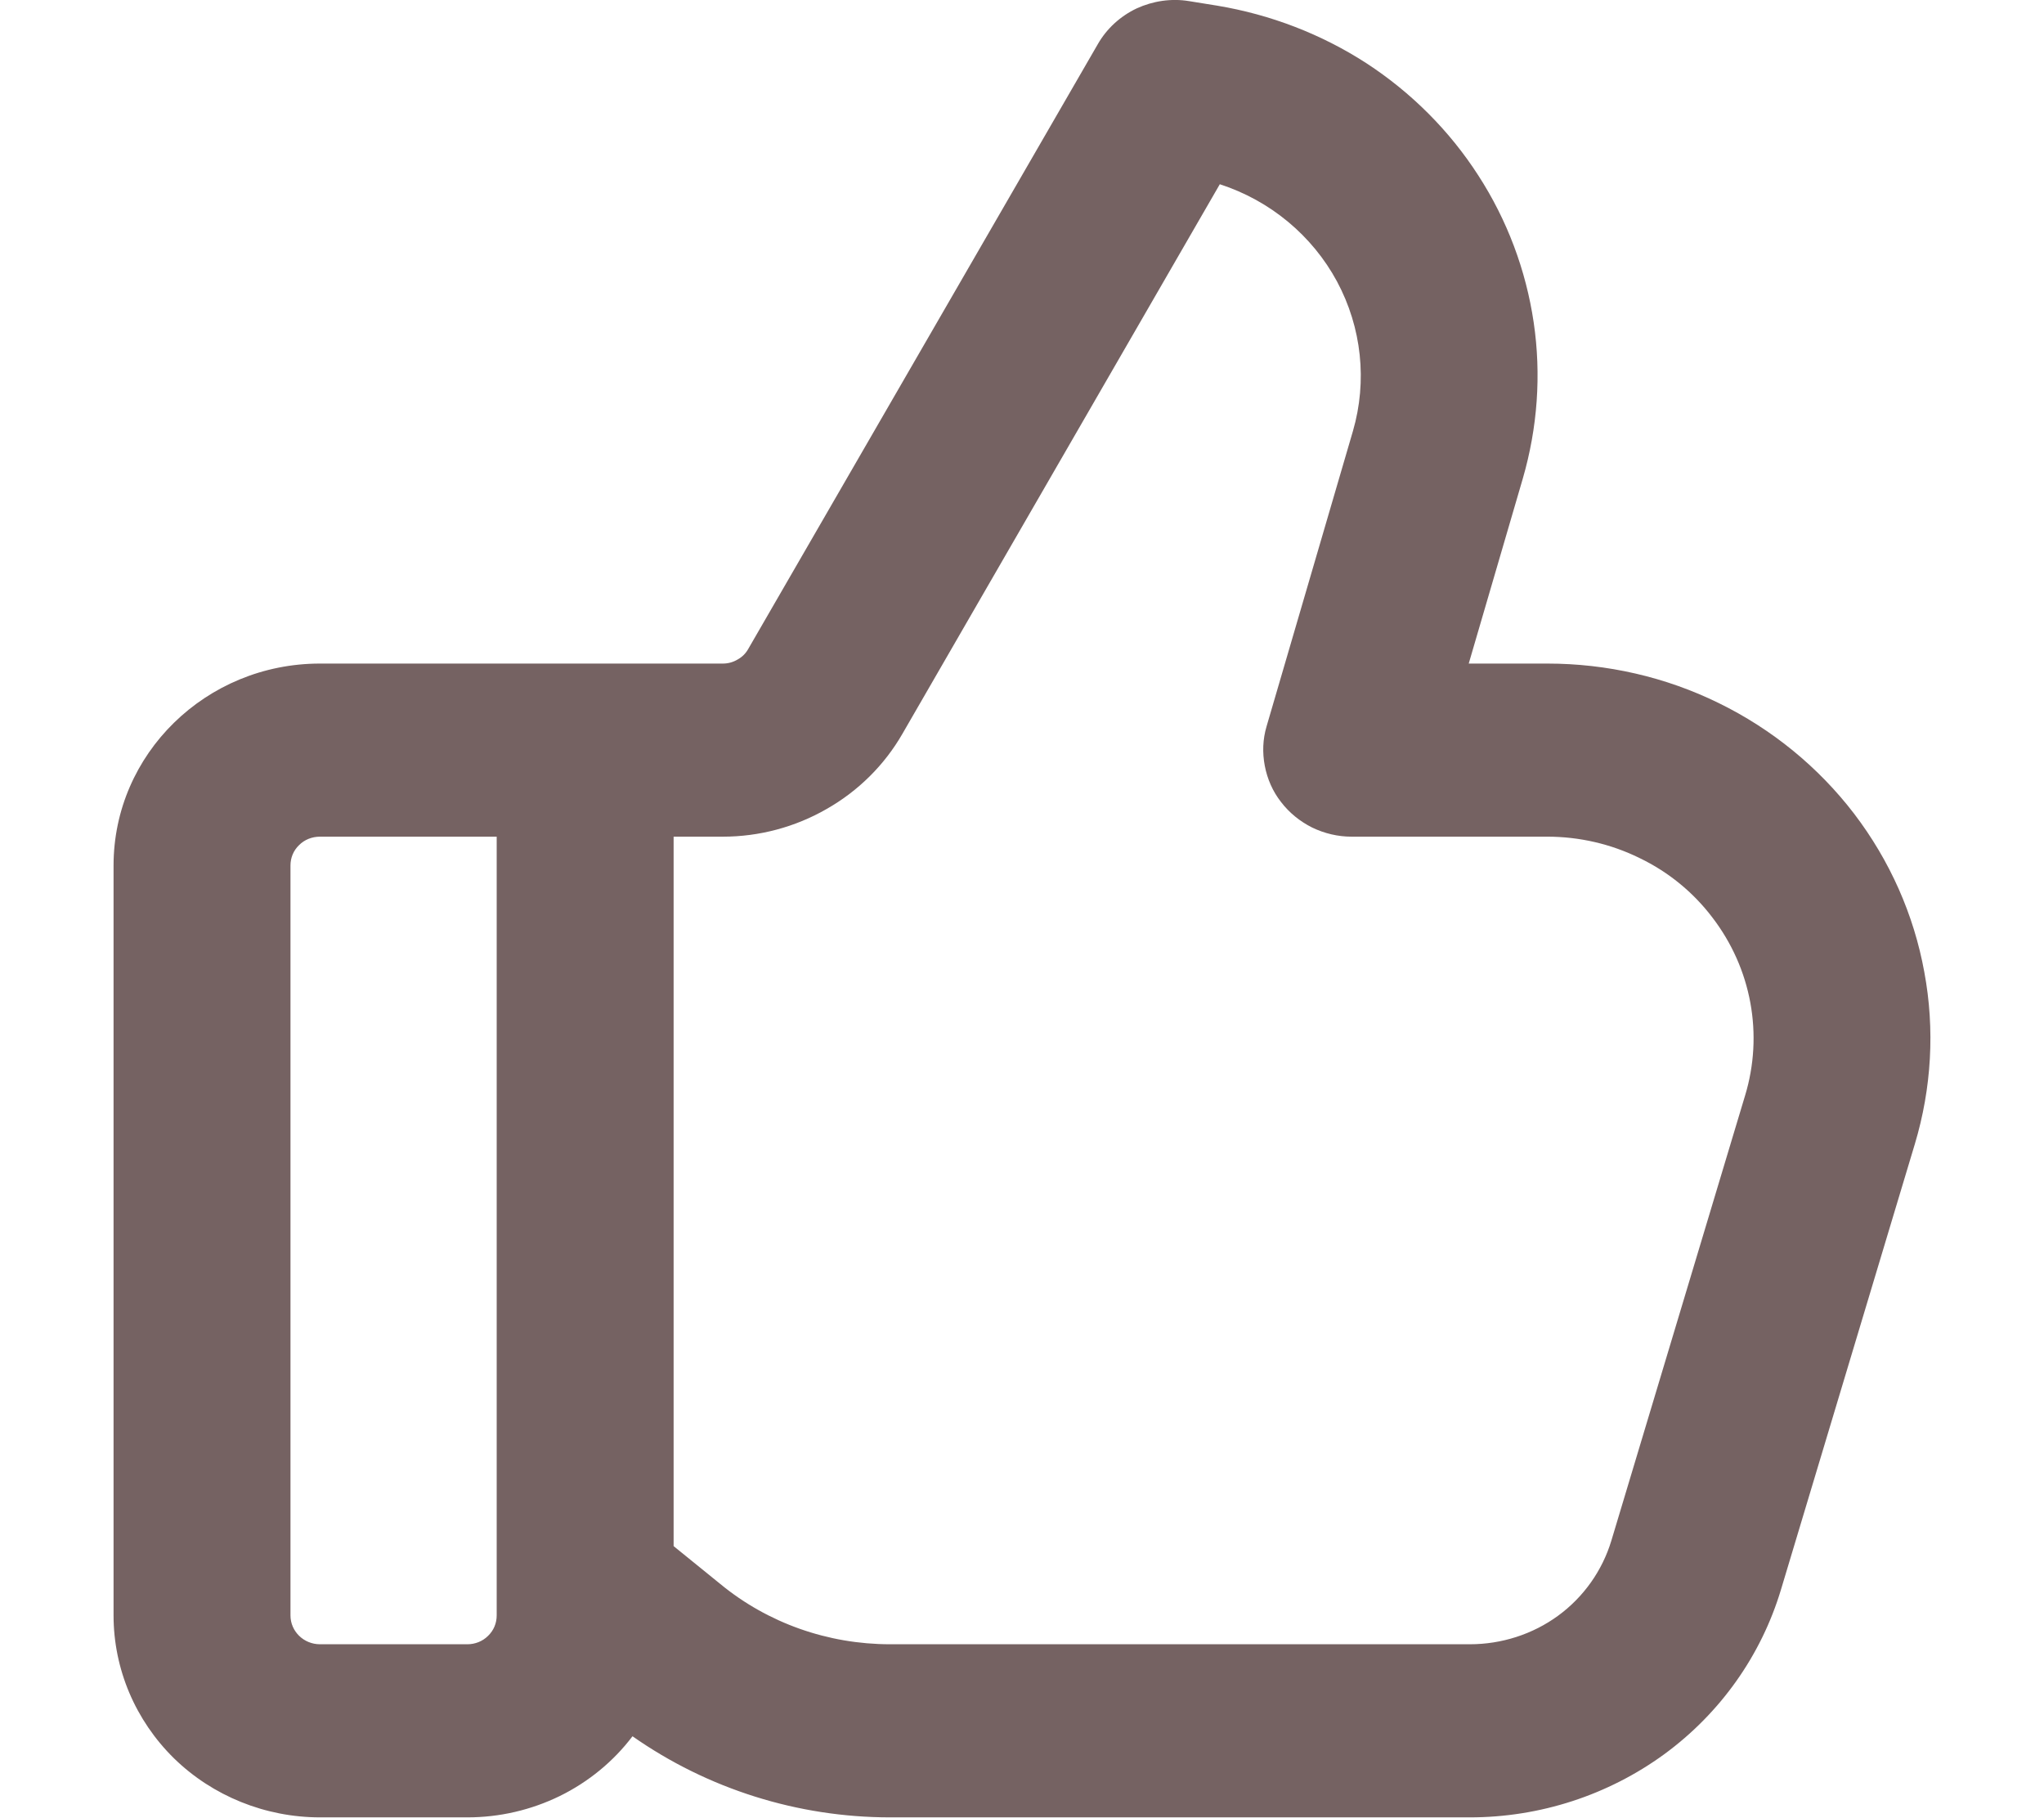
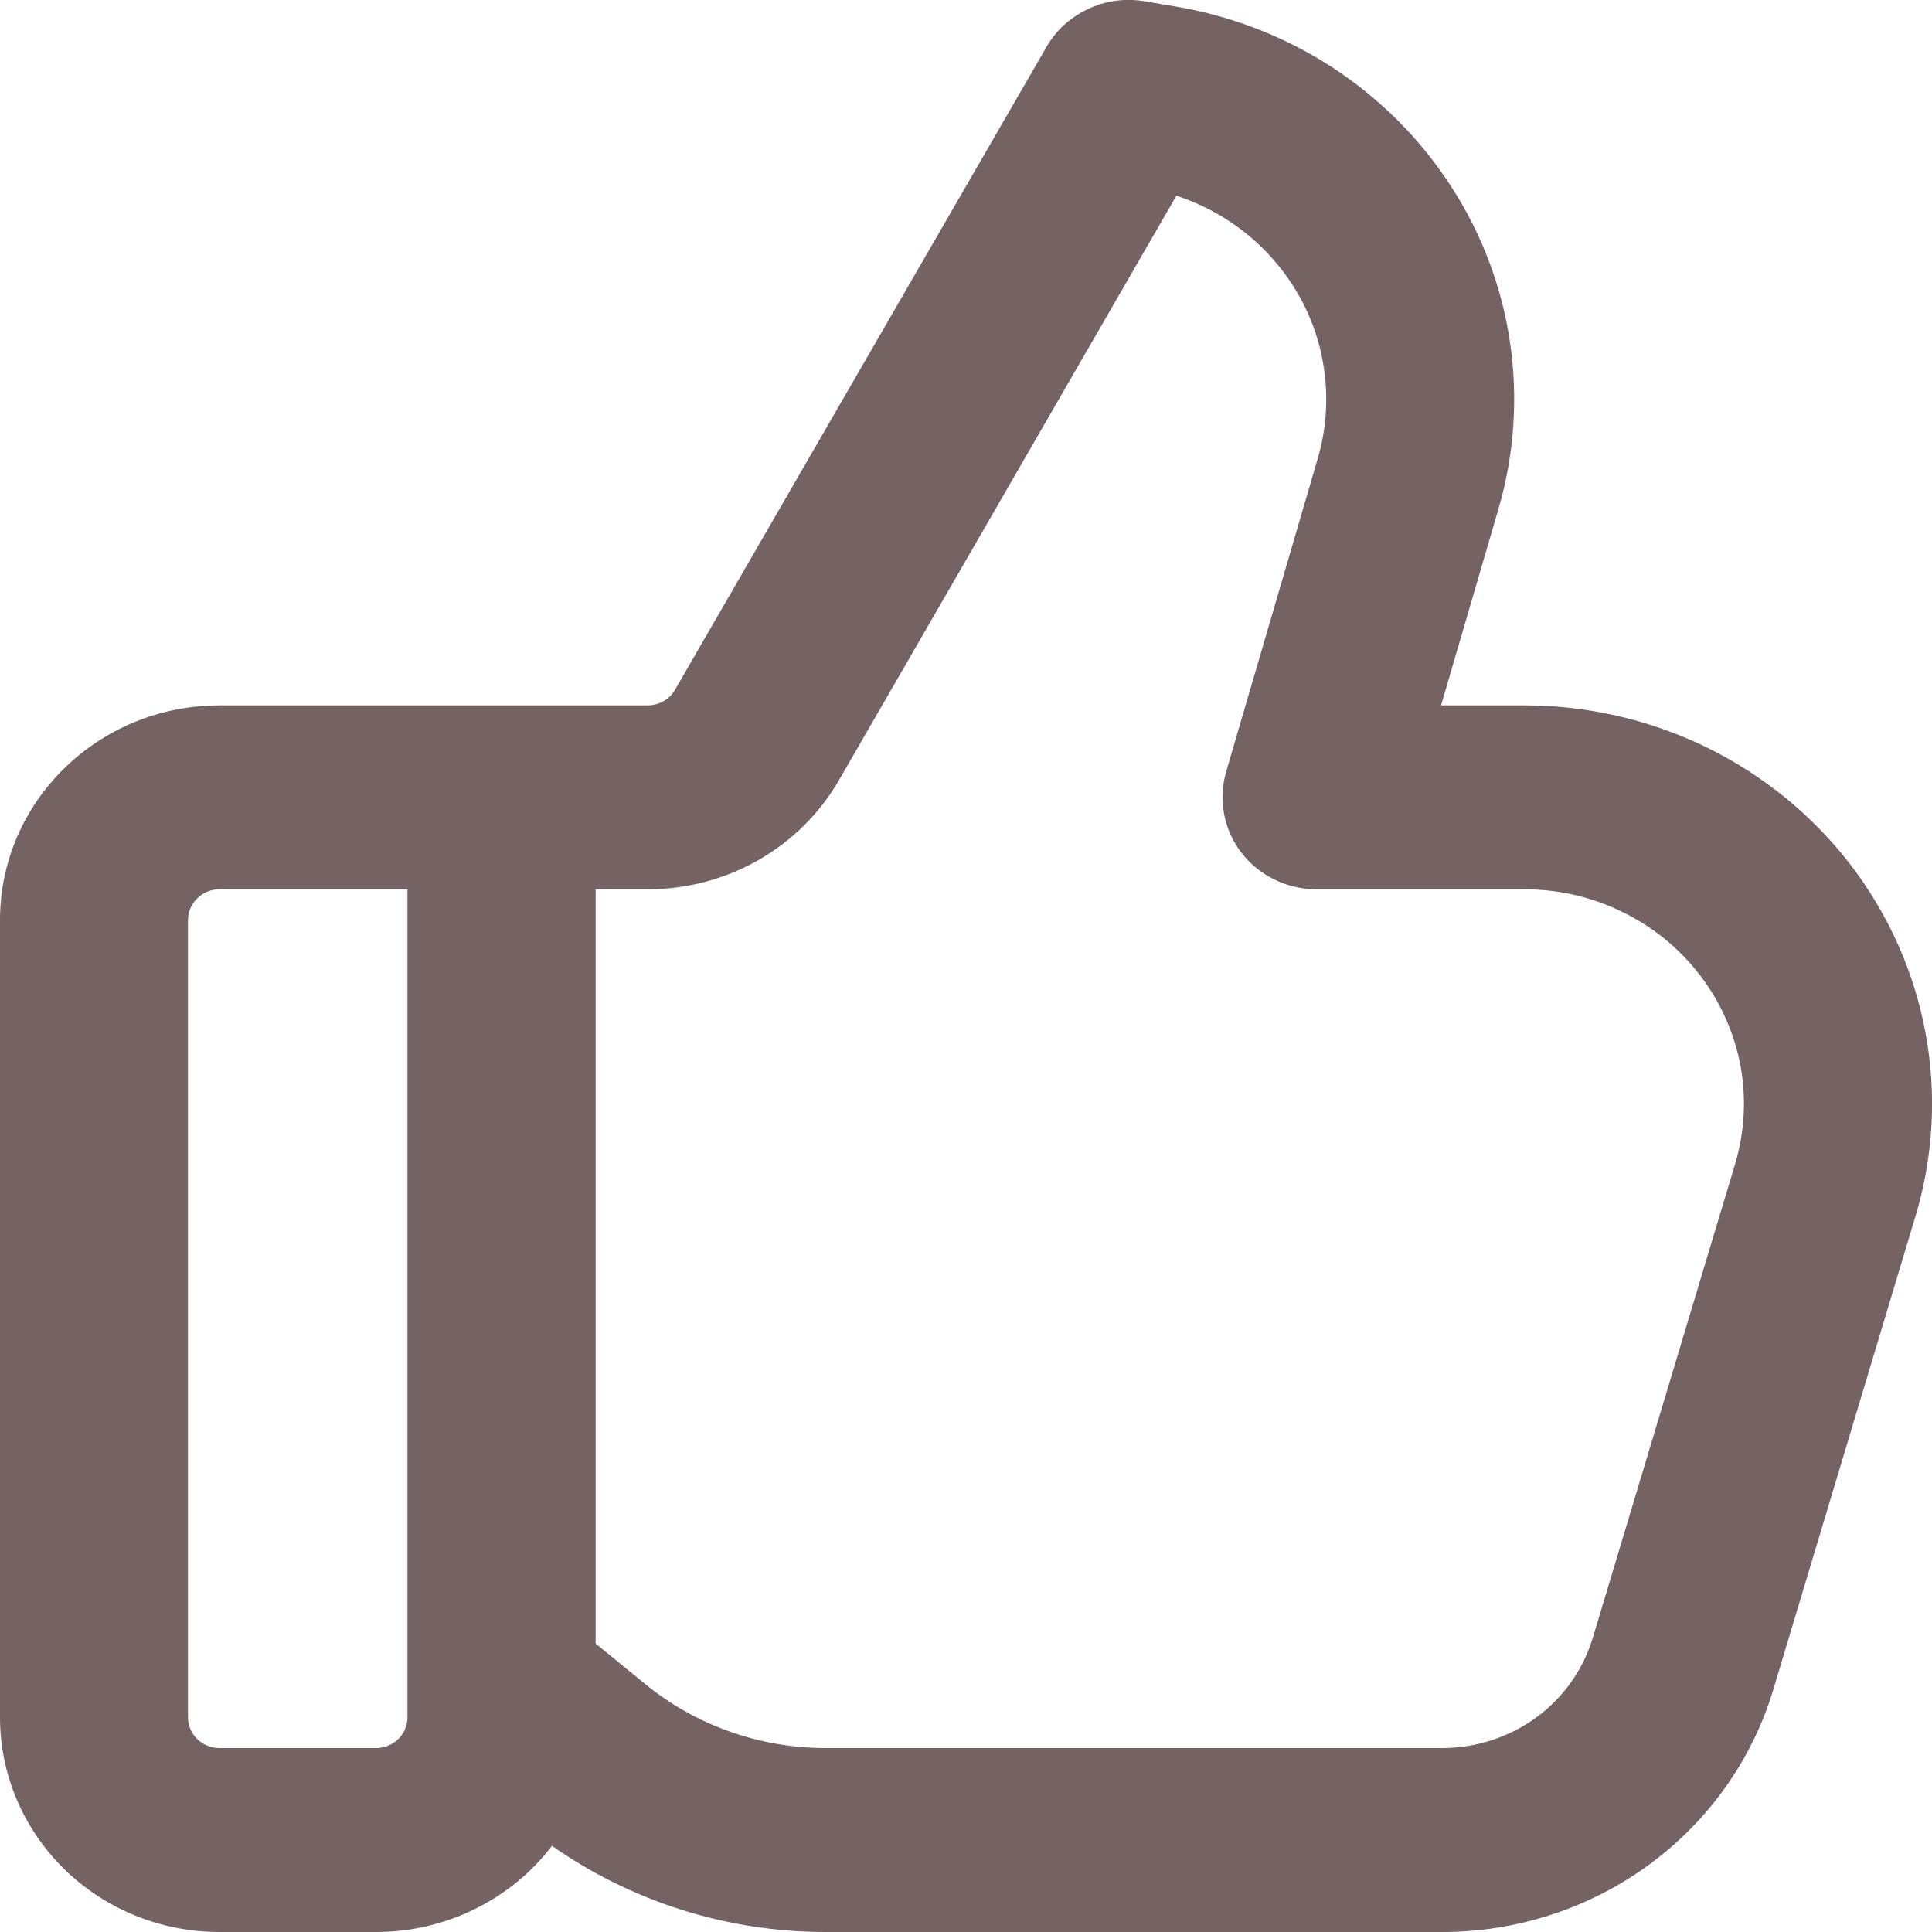
- <svg xmlns="http://www.w3.org/2000/svg" width="9" height="8" viewBox="0 0 9 8" fill="none">
-   <path d="M4.834 0.194C4.873 0.126 4.933 0.071 5.005 0.037C5.077 0.004 5.158 -0.008 5.236 0.005L5.36 0.025C5.594 0.064 5.818 0.15 6.016 0.278C6.214 0.407 6.382 0.575 6.509 0.772C6.636 0.968 6.719 1.189 6.753 1.419C6.787 1.649 6.77 1.883 6.705 2.107L6.467 2.921H6.813C7.075 2.921 7.334 2.98 7.568 3.095C7.803 3.21 8.007 3.377 8.164 3.582C8.321 3.788 8.427 4.026 8.473 4.279C8.52 4.531 8.505 4.791 8.431 5.037L7.842 6.997C7.755 7.287 7.575 7.541 7.328 7.722C7.081 7.902 6.781 8 6.472 8H3.919C3.513 8 3.116 7.875 2.785 7.643C2.701 7.754 2.591 7.844 2.465 7.906C2.338 7.968 2.199 8 2.058 8H1.409C1.168 8 0.936 7.906 0.766 7.74C0.596 7.573 0.5 7.347 0.5 7.111V3.81C0.5 3.319 0.907 2.921 1.409 2.921H3.183C3.206 2.921 3.228 2.915 3.248 2.903C3.268 2.892 3.284 2.876 3.295 2.856L4.834 0.194ZM2.966 6.806L3.172 6.973C3.381 7.145 3.646 7.238 3.919 7.238H6.472C6.612 7.238 6.749 7.194 6.861 7.112C6.973 7.03 7.055 6.914 7.095 6.782L7.684 4.822C7.724 4.69 7.732 4.55 7.707 4.414C7.682 4.278 7.625 4.15 7.54 4.039C7.456 3.928 7.346 3.838 7.219 3.777C7.093 3.715 6.954 3.683 6.813 3.683H5.951C5.891 3.683 5.832 3.669 5.778 3.643C5.724 3.616 5.677 3.578 5.641 3.531C5.604 3.484 5.58 3.429 5.569 3.371C5.558 3.313 5.56 3.254 5.577 3.197L5.957 1.898C6.021 1.678 5.996 1.442 5.887 1.239C5.778 1.037 5.593 0.883 5.371 0.811L3.973 3.231C3.894 3.368 3.779 3.482 3.64 3.561C3.501 3.641 3.343 3.683 3.183 3.683H2.966V6.806ZM2.187 3.683H1.409C1.374 3.683 1.341 3.696 1.317 3.72C1.292 3.744 1.279 3.776 1.279 3.81V7.111C1.279 7.181 1.337 7.238 1.409 7.238H2.058C2.092 7.238 2.125 7.225 2.149 7.201C2.174 7.177 2.187 7.145 2.187 7.111V3.683Z" fill="#756262" />
+ <svg xmlns="http://www.w3.org/2000/svg" width="10" height="10" viewBox="0 0 10 10" fill="none">
+   <path d="M5.417 0.242C5.466 0.157 5.541 0.089 5.631 0.047C5.721 0.004 5.822 -0.01 5.921 0.006L6.075 0.032C6.368 0.08 6.647 0.187 6.895 0.348C7.142 0.509 7.352 0.719 7.511 0.965C7.67 1.21 7.774 1.486 7.816 1.773C7.858 2.061 7.838 2.354 7.756 2.634L7.459 3.651H7.891C8.219 3.651 8.542 3.726 8.835 3.869C9.128 4.013 9.383 4.221 9.58 4.478C9.776 4.735 9.909 5.033 9.967 5.349C10.025 5.664 10.007 5.989 9.914 6.297L9.178 8.747C9.069 9.109 8.843 9.426 8.535 9.652C8.226 9.878 7.851 10 7.465 10H4.274C3.766 10 3.27 9.844 2.857 9.554C2.751 9.693 2.614 9.805 2.456 9.882C2.298 9.96 2.124 10 1.947 10H1.136C0.834 10 0.546 9.883 0.333 9.675C0.12 9.466 0 9.184 0 8.889L0 4.762C0 4.149 0.509 3.651 1.136 3.651H3.353C3.382 3.651 3.41 3.643 3.435 3.629C3.459 3.615 3.48 3.595 3.494 3.57L5.417 0.242ZM3.083 8.507L3.34 8.717C3.602 8.931 3.933 9.048 4.274 9.048H7.465C7.64 9.048 7.811 8.992 7.951 8.89C8.092 8.787 8.194 8.643 8.244 8.478L8.98 6.028C9.03 5.862 9.04 5.687 9.009 5.517C8.977 5.348 8.906 5.187 8.8 5.049C8.694 4.91 8.557 4.798 8.399 4.721C8.241 4.643 8.067 4.603 7.891 4.603H6.814C6.739 4.603 6.665 4.586 6.597 4.553C6.53 4.52 6.471 4.473 6.426 4.414C6.38 4.355 6.35 4.287 6.336 4.214C6.322 4.142 6.326 4.067 6.346 3.996L6.821 2.372C6.901 2.097 6.87 1.802 6.734 1.549C6.597 1.296 6.367 1.104 6.089 1.013L4.342 4.039C4.243 4.21 4.099 4.353 3.925 4.452C3.752 4.551 3.554 4.603 3.353 4.603H3.083V8.507ZM2.109 4.603H1.136C1.093 4.603 1.051 4.62 1.021 4.65C0.991 4.679 0.973 4.72 0.973 4.762V8.889C0.973 8.977 1.046 9.048 1.136 9.048H1.947C1.99 9.048 2.031 9.031 2.062 9.001C2.092 8.971 2.109 8.931 2.109 8.889V4.603Z" fill="#756262" />
</svg>
